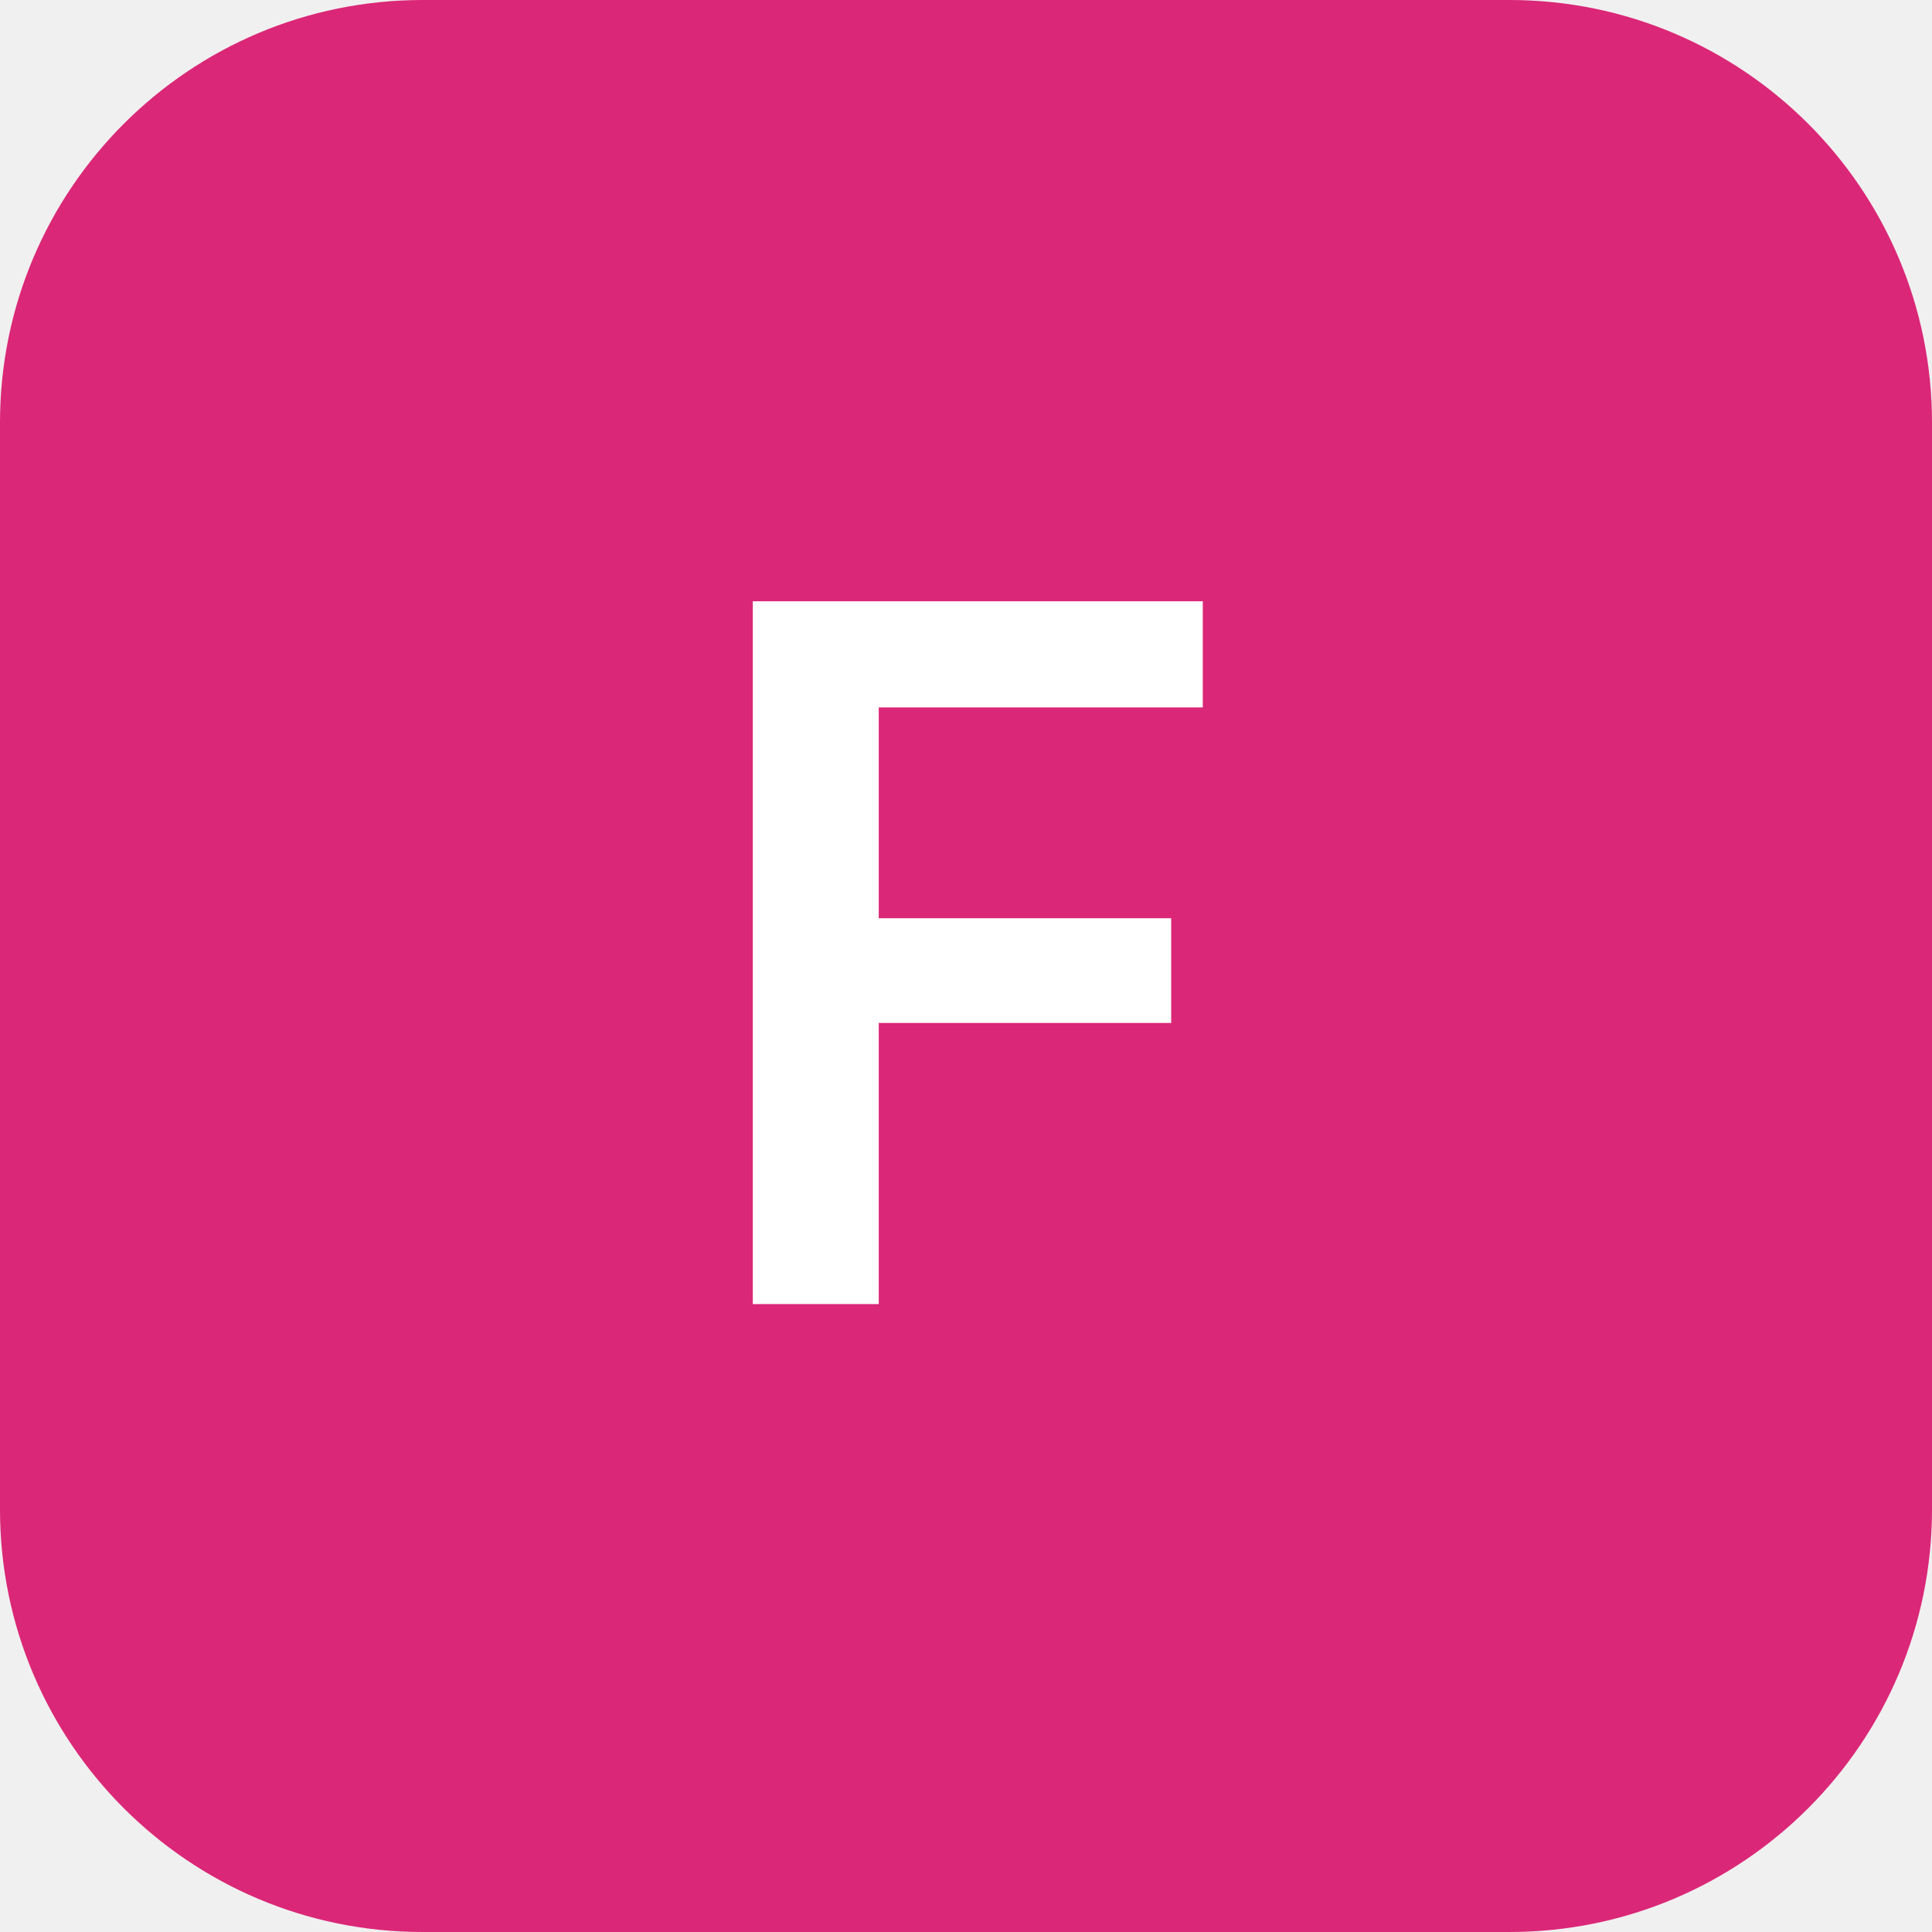
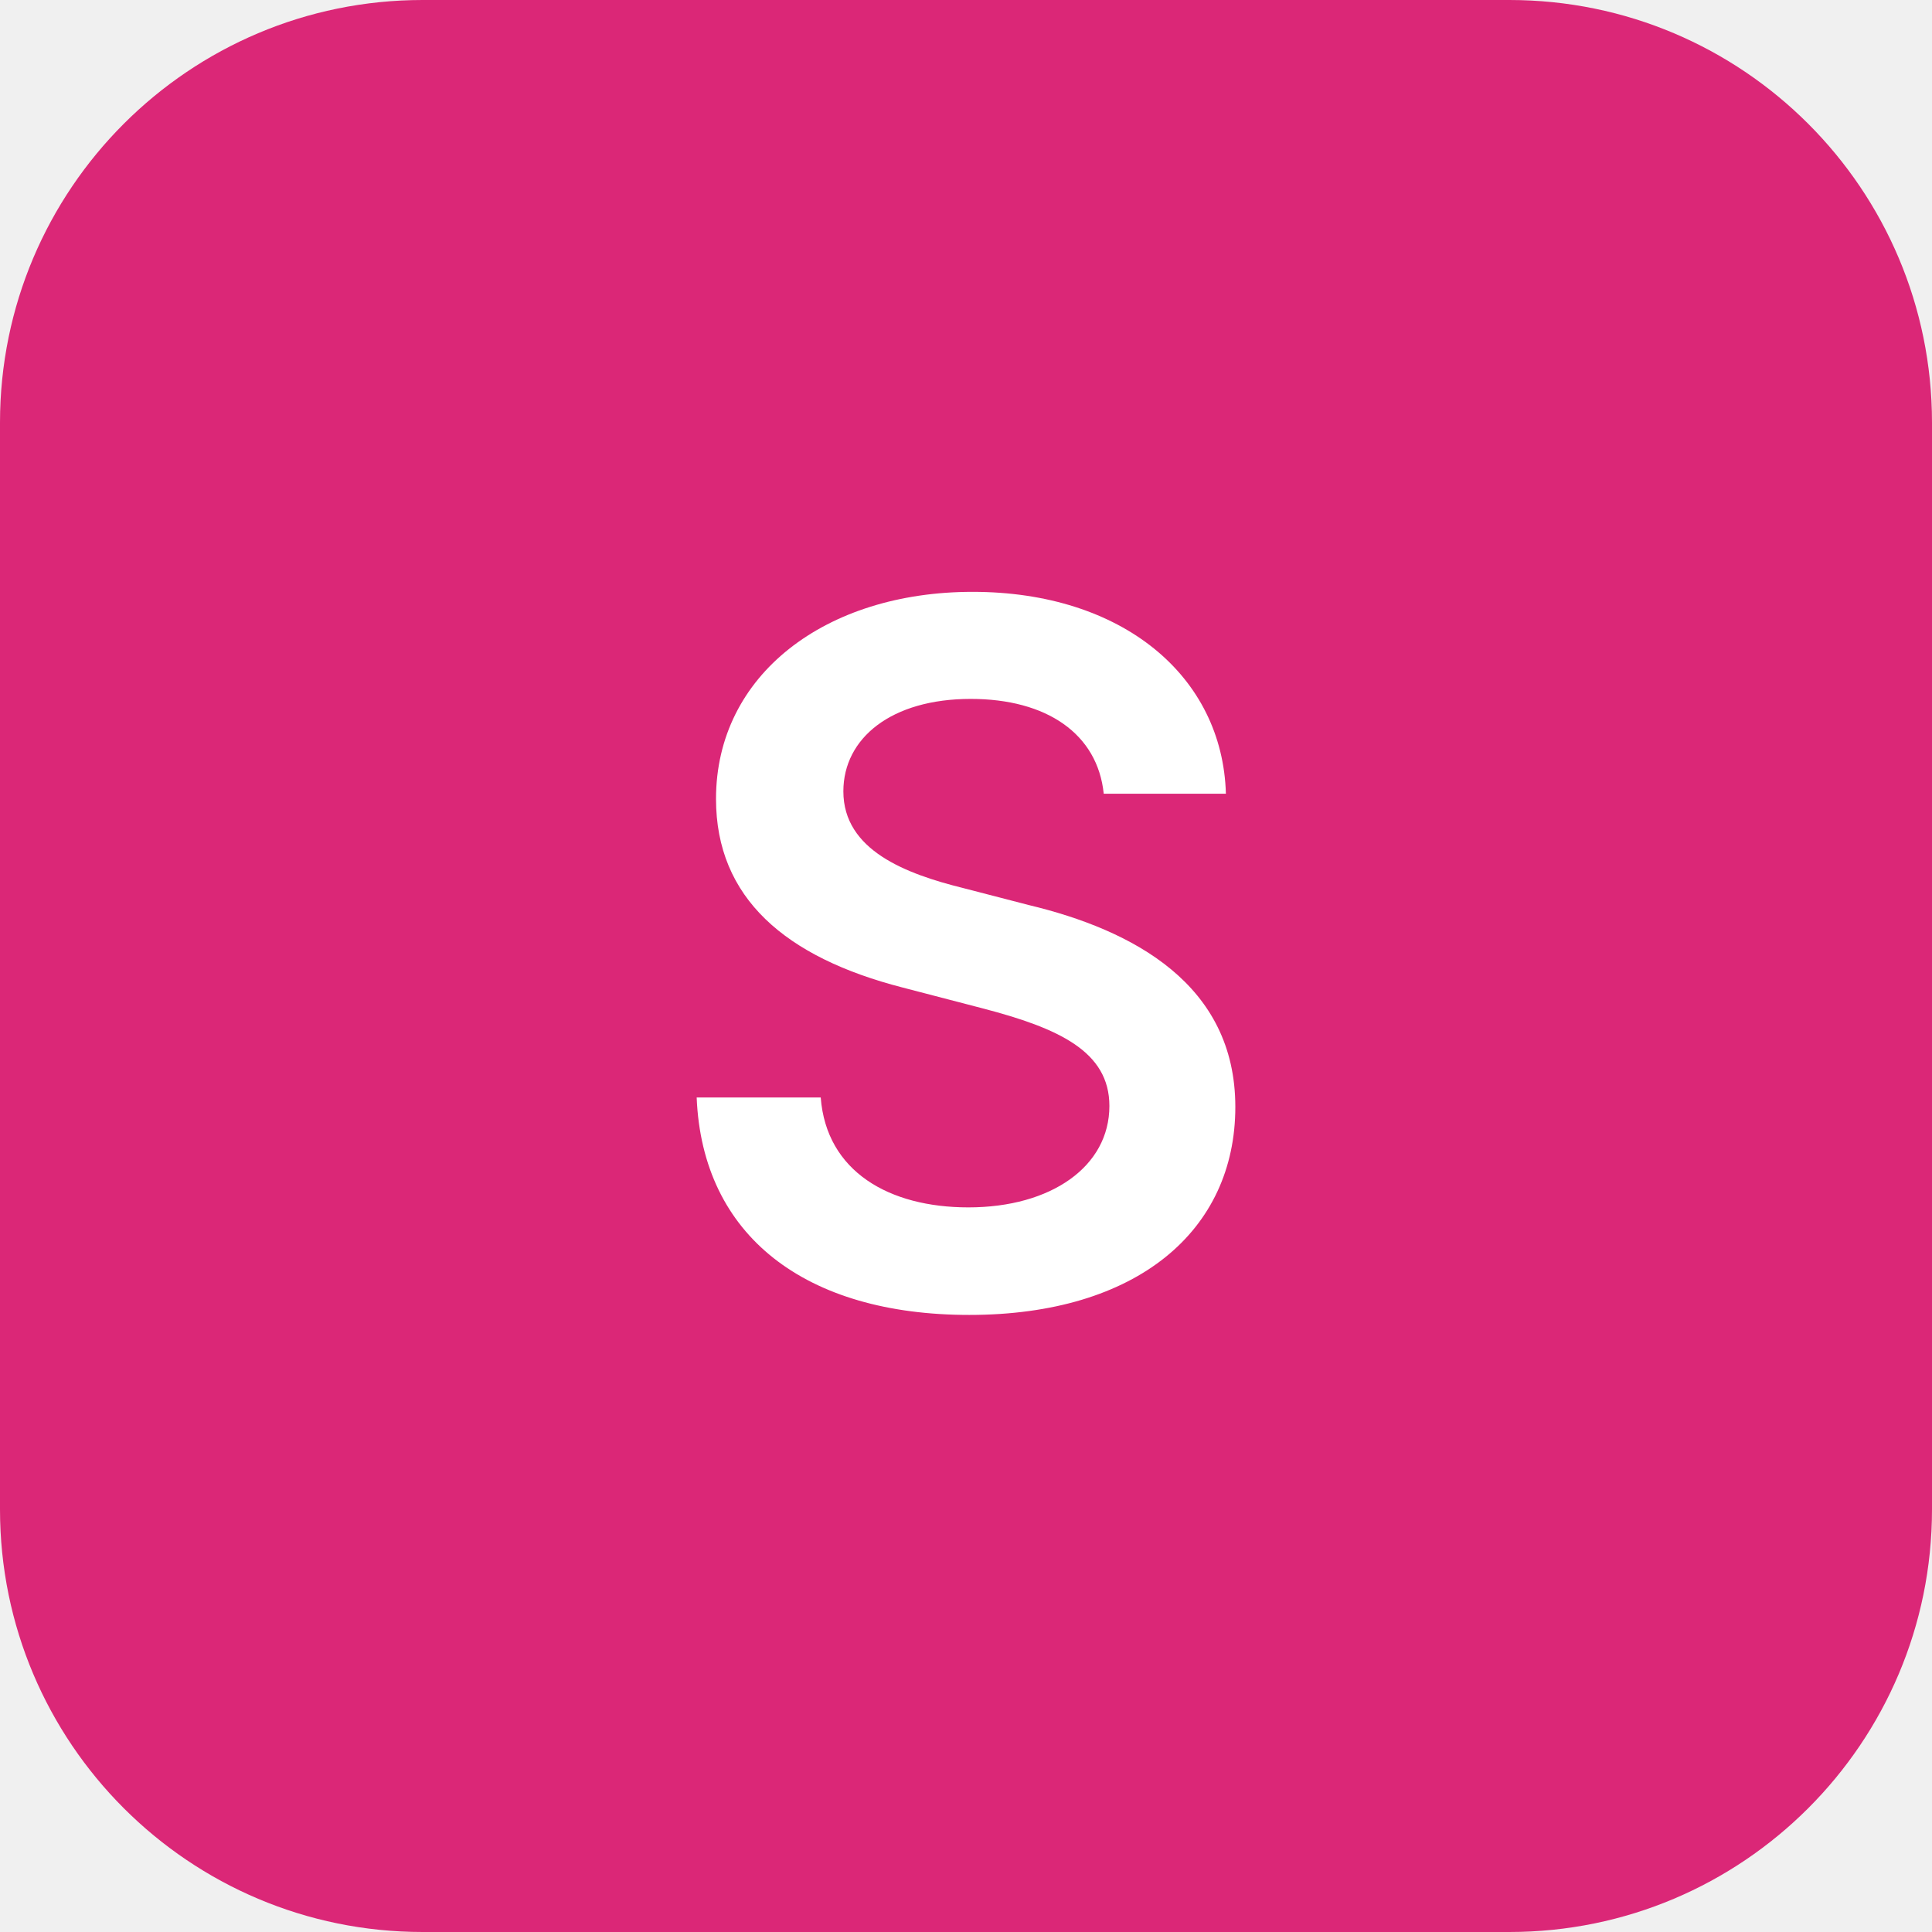
<svg xmlns="http://www.w3.org/2000/svg" viewBox="0 0 64 64">
  <rect width="64" height="64" rx="14" fill="#db2777" />
-   <text x="32" y="32" dy="0.35em" text-anchor="middle" font-family="ui-sans-serif, system-ui, -apple-system, sans-serif" font-size="32" font-weight="600" fill="#ffffff">F</text>
+   <text x="32" y="32" dy="0.35em" text-anchor="middle" font-family="ui-sans-serif, system-ui, -apple-system, sans-serif" font-size="32" font-weight="600" fill="#ffffff">S</text>
</svg>
